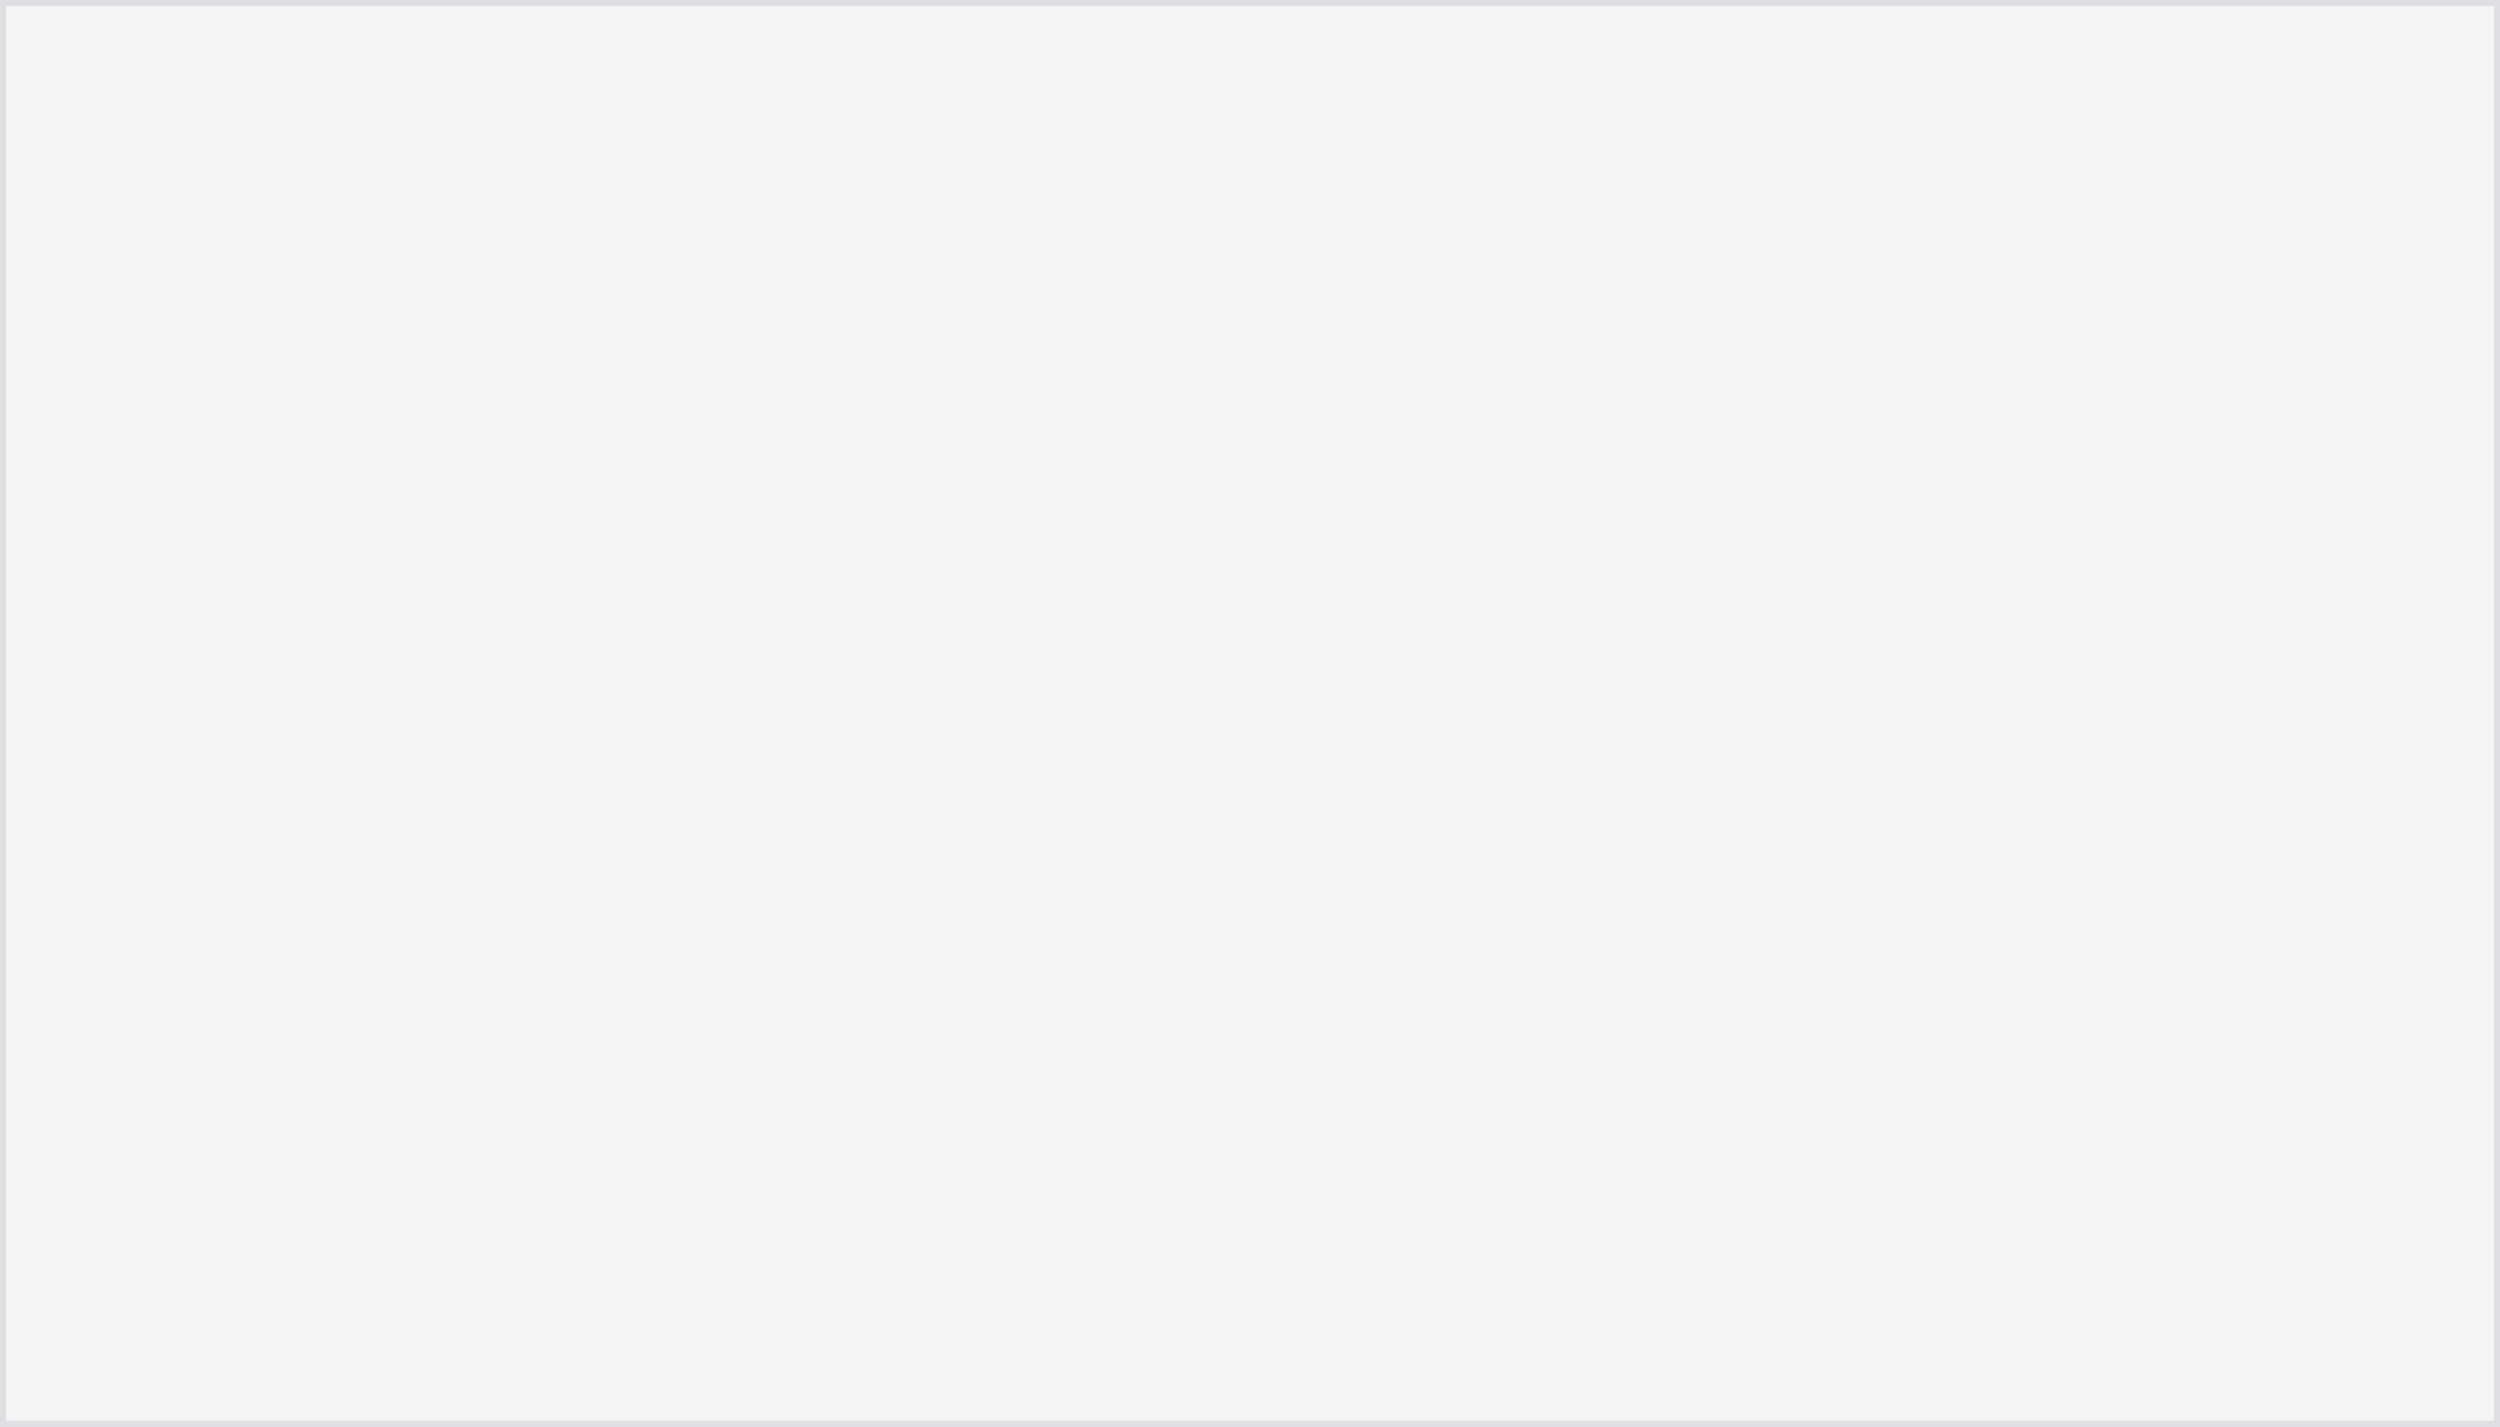
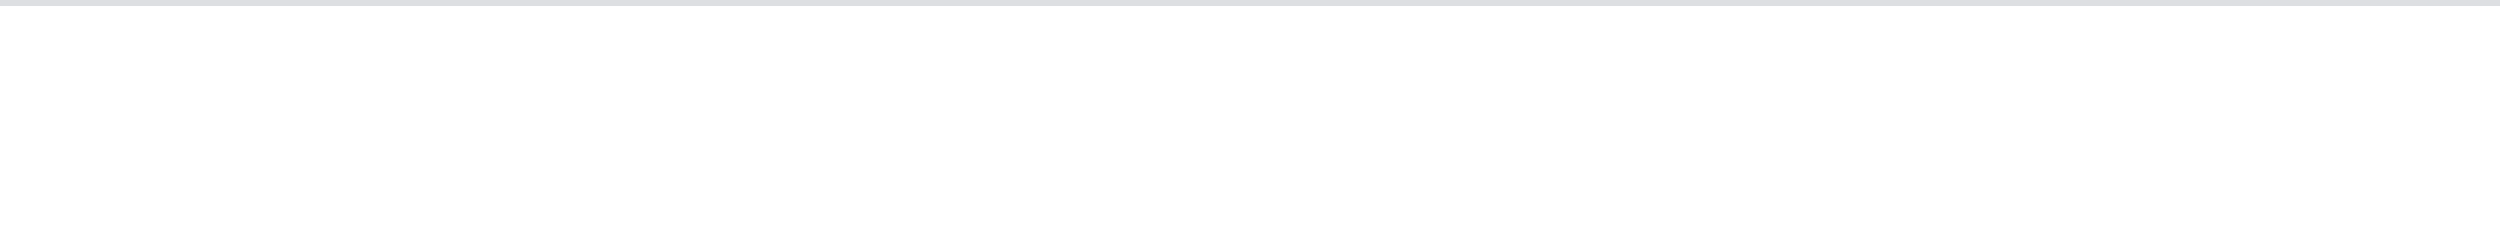
- <svg xmlns="http://www.w3.org/2000/svg" version="1.1" width="417px" height="238px">
-   <g transform="matrix(1 0 0 1 -16 -568 )">
-     <path d="M 17 569  L 432 569  L 432 805  L 17 805  L 17 569  Z " fill-rule="nonzero" fill="#f4f4f4" stroke="none" />
-     <path d="M 16.5 568.5  L 432.5 568.5  L 432.5 805.5  L 16.5 805.5  L 16.5 568.5  Z " stroke-width="1" stroke="#dadce0" fill="none" stroke-opacity="0.867" />
+ <svg xmlns="http://www.w3.org/2000/svg" version="1.1" width="415px" height="40px">
+   <g transform="matrix(1 0 0 1 -17 -336 )">
+     <path d="M 17 337  L 432 337  L 432 376  L 17 376  L 17 337  Z " fill-rule="nonzero" fill="#ffffff" stroke="none" />
+     <path d="M 17 336.5  L 432 336.5  " stroke-width="1" stroke="#dadce0" fill="none" stroke-opacity="0.867" />
  </g>
</svg>
